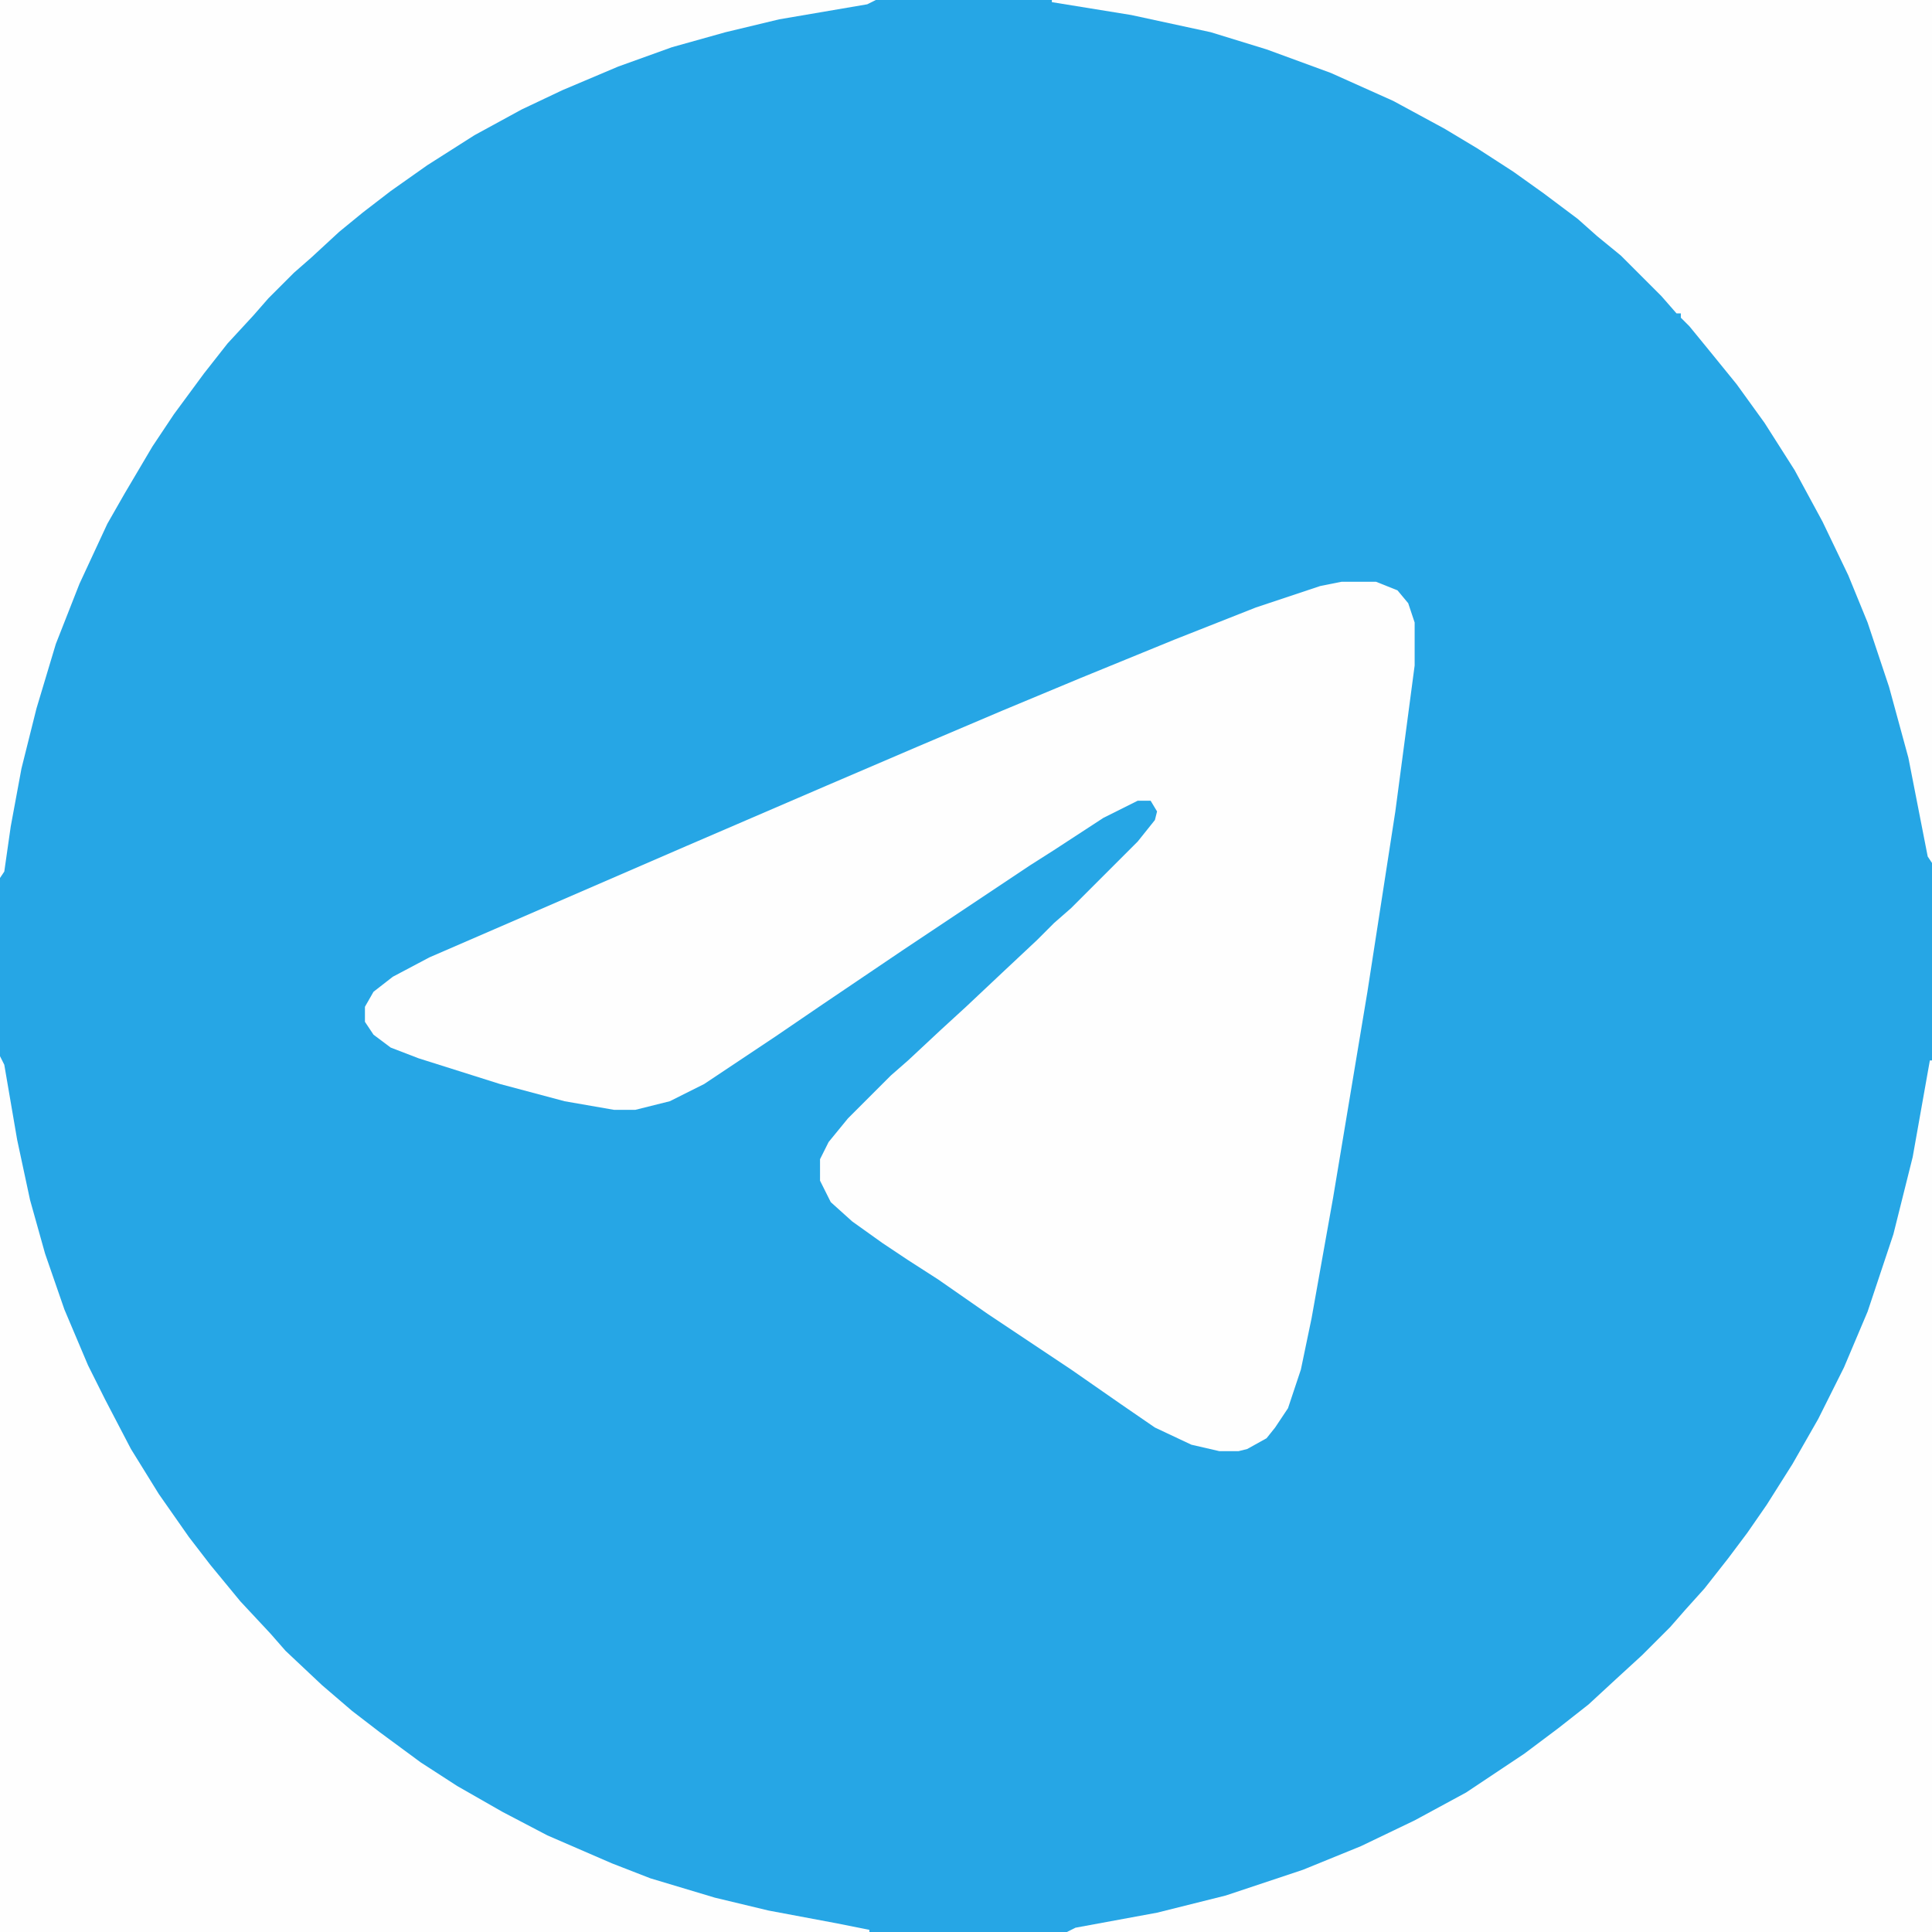
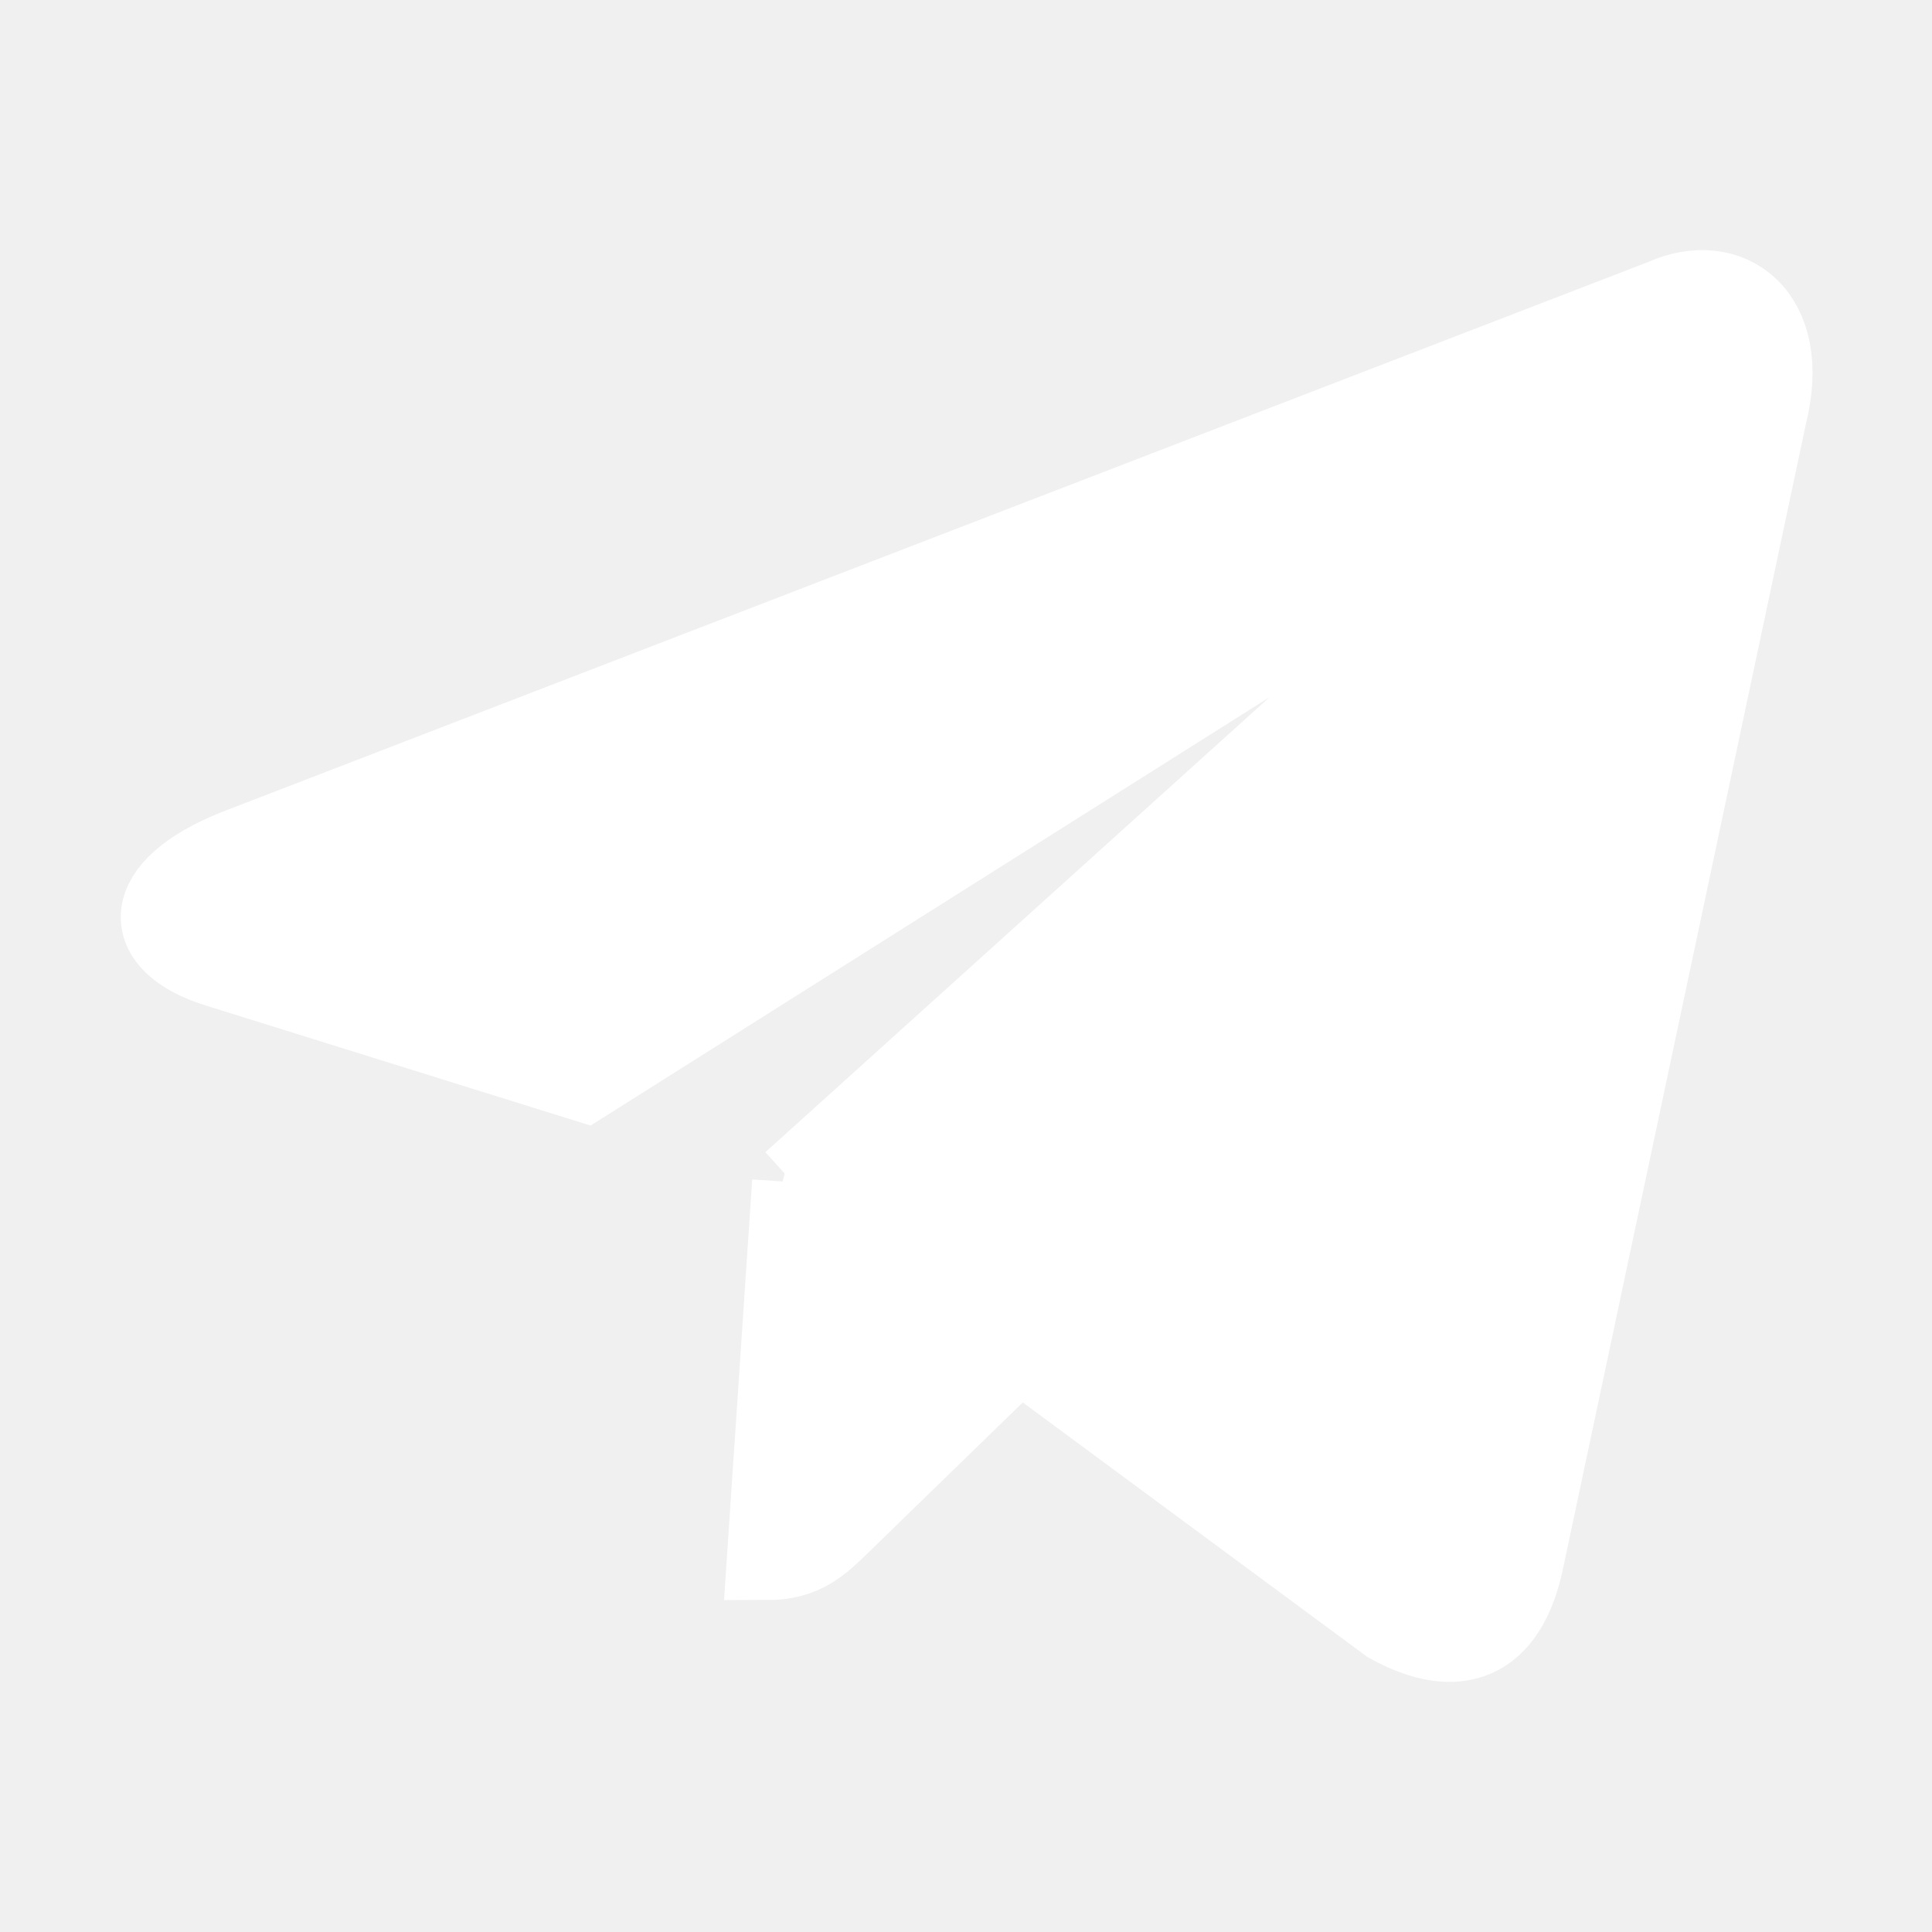
- <svg xmlns="http://www.w3.org/2000/svg" version="1.1" viewBox="0 0 900 900" width="1280" height="1280">
-   <path transform="translate(0)" d="m0 0h900v900h-900z" fill="#26A6E5" />
-   <path transform="translate(625,271)" d="m0 0h16l10 4 5 6 3 9v20l-9 68-13 84-16 96-10 56-5 24-6 18-6 9-4 5-9 5-4 1h-9l-13-3-17-8-16-11-23-16-39-26-23-16-14-9-12-8-14-10-10-9-5-10v-10l4-8 9-11 20-20 8-7 15-14 12-11 17-16 16-15 8-8 8-7 31-31 8-10 1-4-3-5h-6l-16 8-23 15-11 7-60 40-37 25-22 15-33 22-16 8-16 4h-10l-23-4-30-8-38-12-13-5-8-6-4-6v-7l4-7 9-7 17-9 30-13 90-39 65-28 42-18 40-17 36-15 44-18 38-15 30-10z" fill="#FEFEFE" />
-   <path transform="translate(0,492)" d="m0 0 2 4 6 35 6 28 7 25 9 26 11 26 8 16 12 23 13 21 14 20 10 13 14 17 14 15 7 8 17 16 14 12 13 10 19 14 17 11 21 12 21 11 30 13 18 7 30 9 25 6 32 6 15 3v1h-405z" fill="#FEFEFE" />
-   <path transform="translate(0)" d="m0 0h408l-4 2-41 7-25 6-25 7-25 9-26 11-19 9-22 12-22 14-17 12-13 10-11 9-13 12-8 7-12 12-7 8-12 13-11 14-14 19-10 15-13 22-8 14-13 28-11 28-9 30-7 28-5 27-3 21-2 3z" fill="#FEFEFE" />
-   <path transform="translate(490)" d="m0 0h410v402l-2-3-9-46-9-33-10-30-9-22-12-25-13-24-14-22-13-18-13-16-9-11-4-4v-2h-2l-7-8-19-19-11-9-9-8-16-12-14-10-17-11-15-9-24-13-29-13-30-11-26-8-37-8-37-6z" fill="#FEFEFE" />
-   <path transform="translate(899,494)" d="m0 0h1v406h-403l4-2 38-7 32-8 36-12 27-11 25-12 24-13 27-18 16-12 14-11 13-12 12-11 13-13 7-8 9-10 11-14 9-12 9-13 12-19 12-21 12-24 11-26 12-36 9-36z" fill="#FEFEFE" />
+ <svg xmlns="http://www.w3.org/2000/svg" fill="#ffffff" width="800px" height="800px" viewBox="0 0 24 24" stroke="#ffffff">
+   <g id="SVGRepo_bgCarrier" stroke-width="0" />
+   <g id="SVGRepo_tracerCarrier" stroke-linecap="round" stroke-linejoin="round" />
+   <g id="SVGRepo_iconCarrier">
+     <path d="m20.665 3.717-17.73 6.837c-1.21.486-1.203 1.161-.222 1.462l4.552 1.42 10.532-6.645c.498-.303.953-.14.579.192l-8.533 7.701h-.002l.002.001-.314 4.692c.46 0 .663-.211.921-.46l2.211-2.15 4.599 3.397c.848.467 1.457.227 1.668-.785l3.019-14.228c.309-1.239-.473-1.8-1.282-1.434z" />
+   </g>
</svg>
